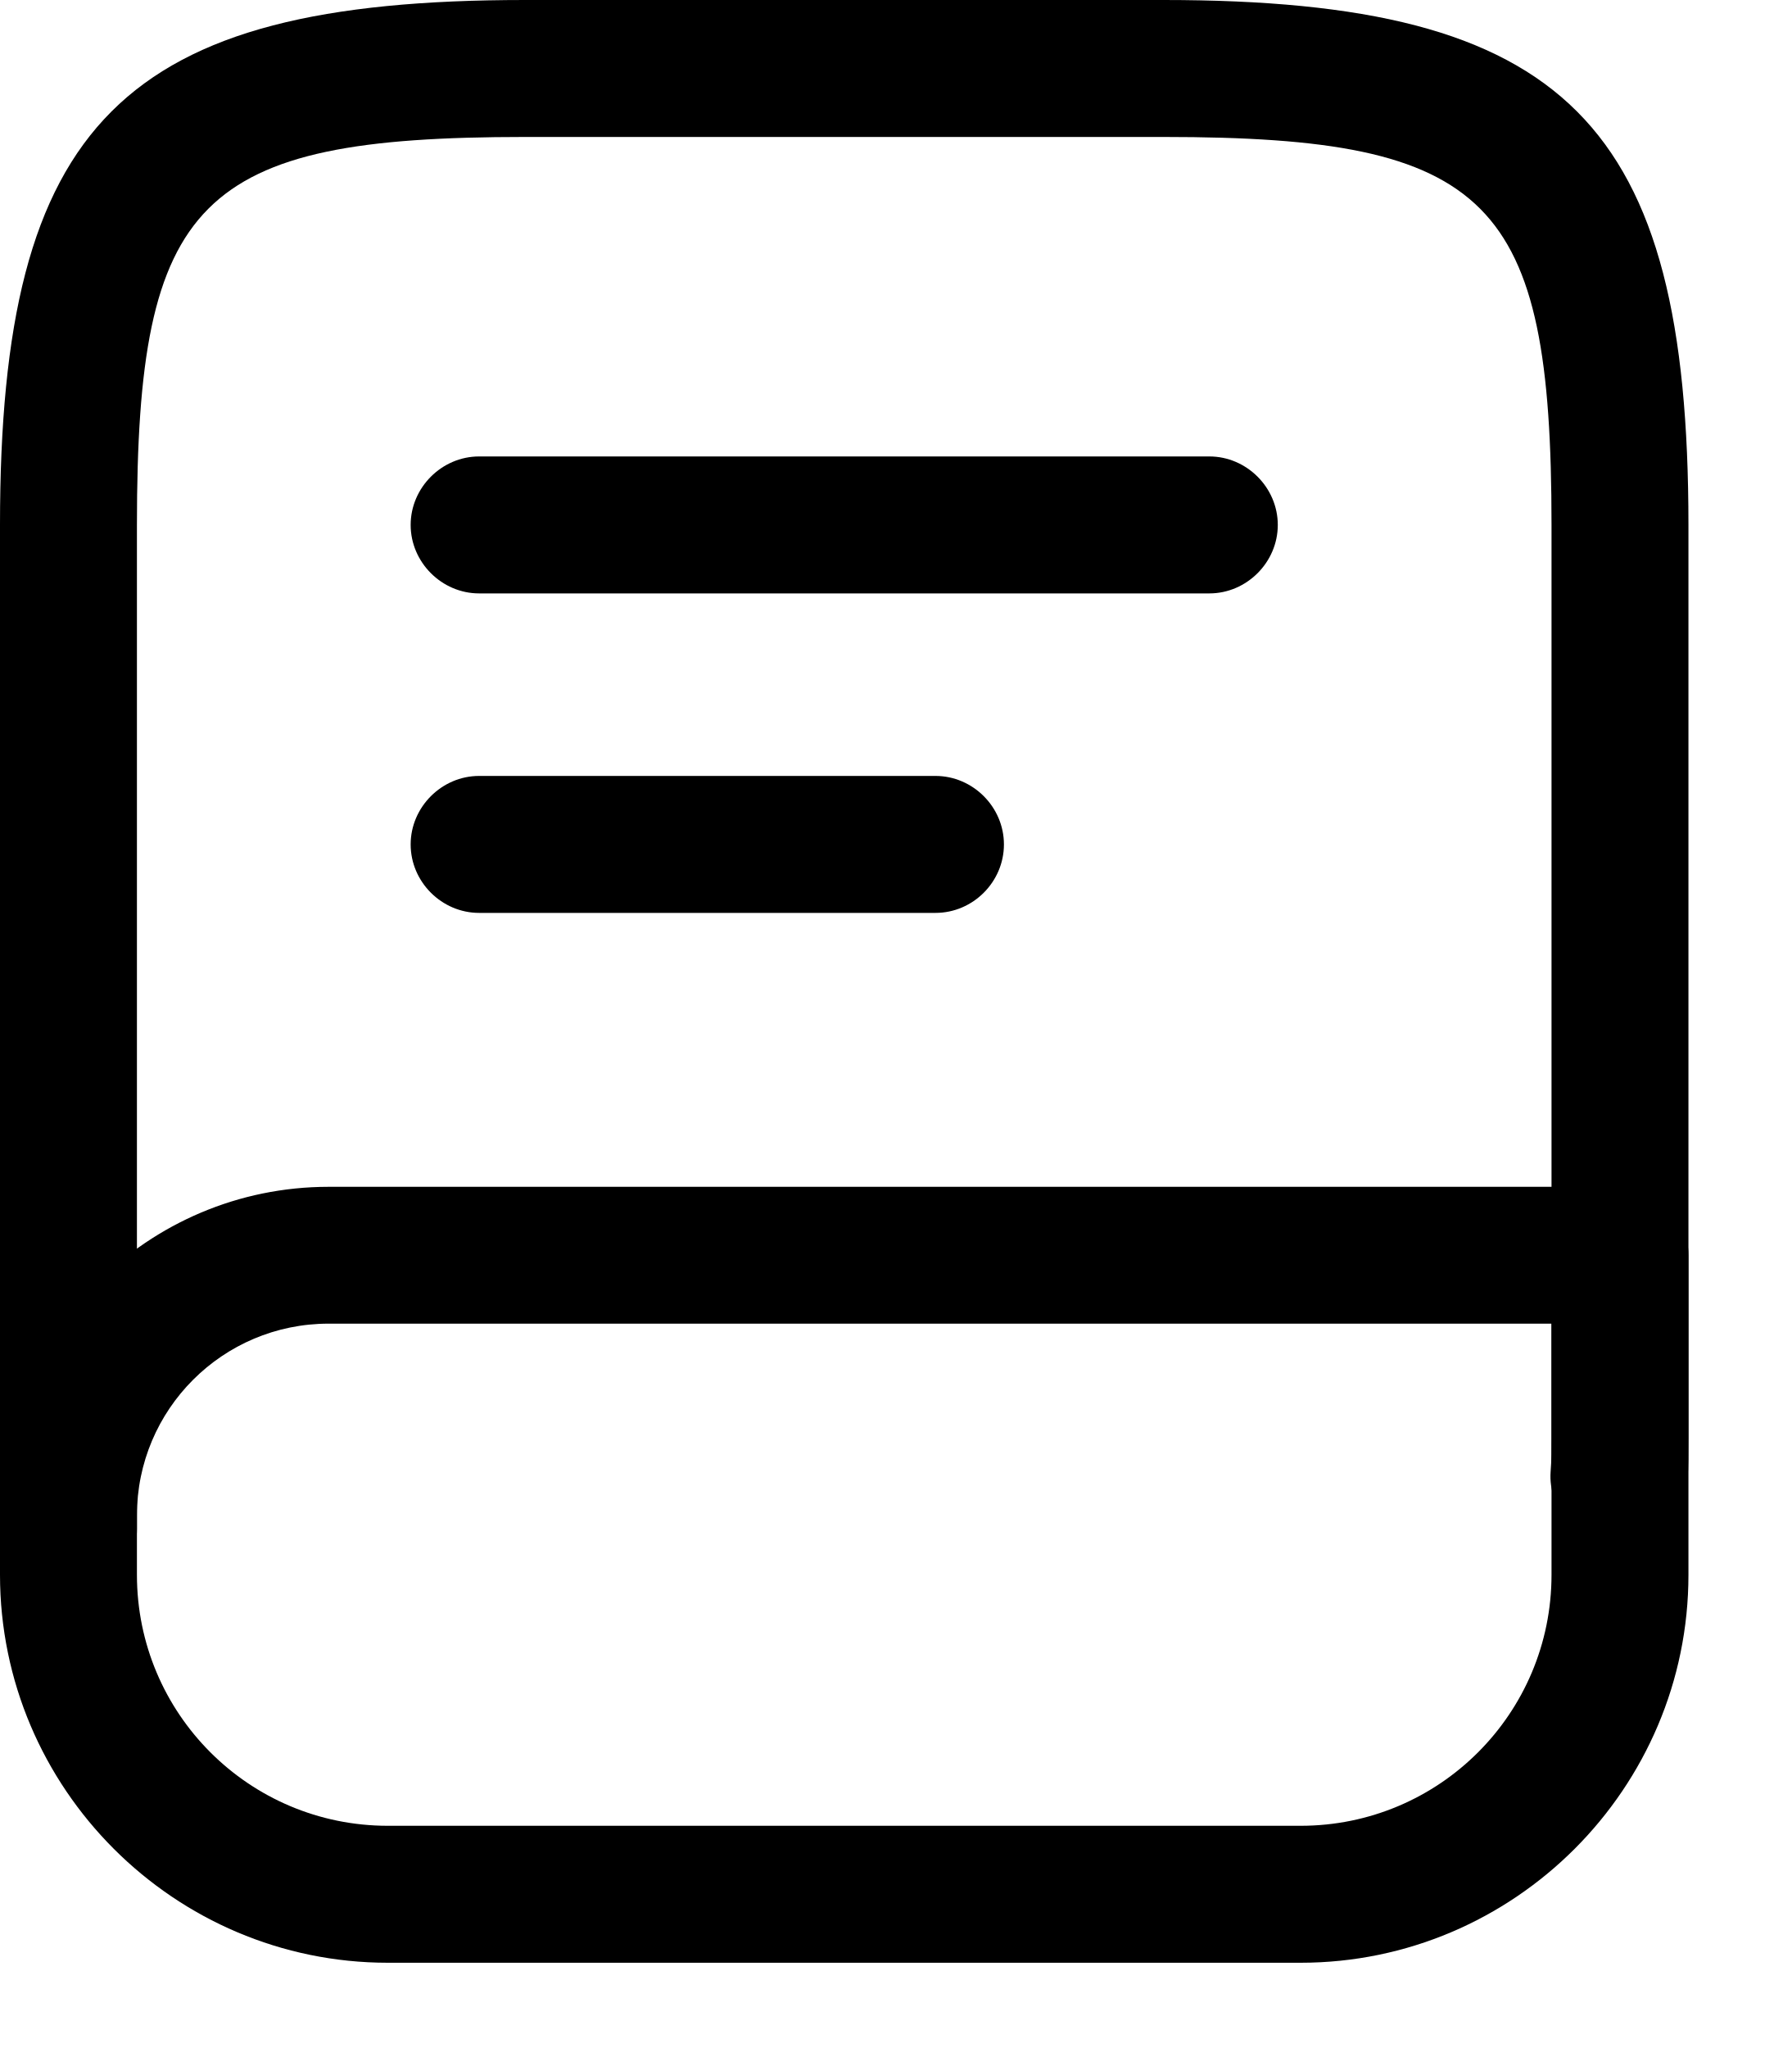
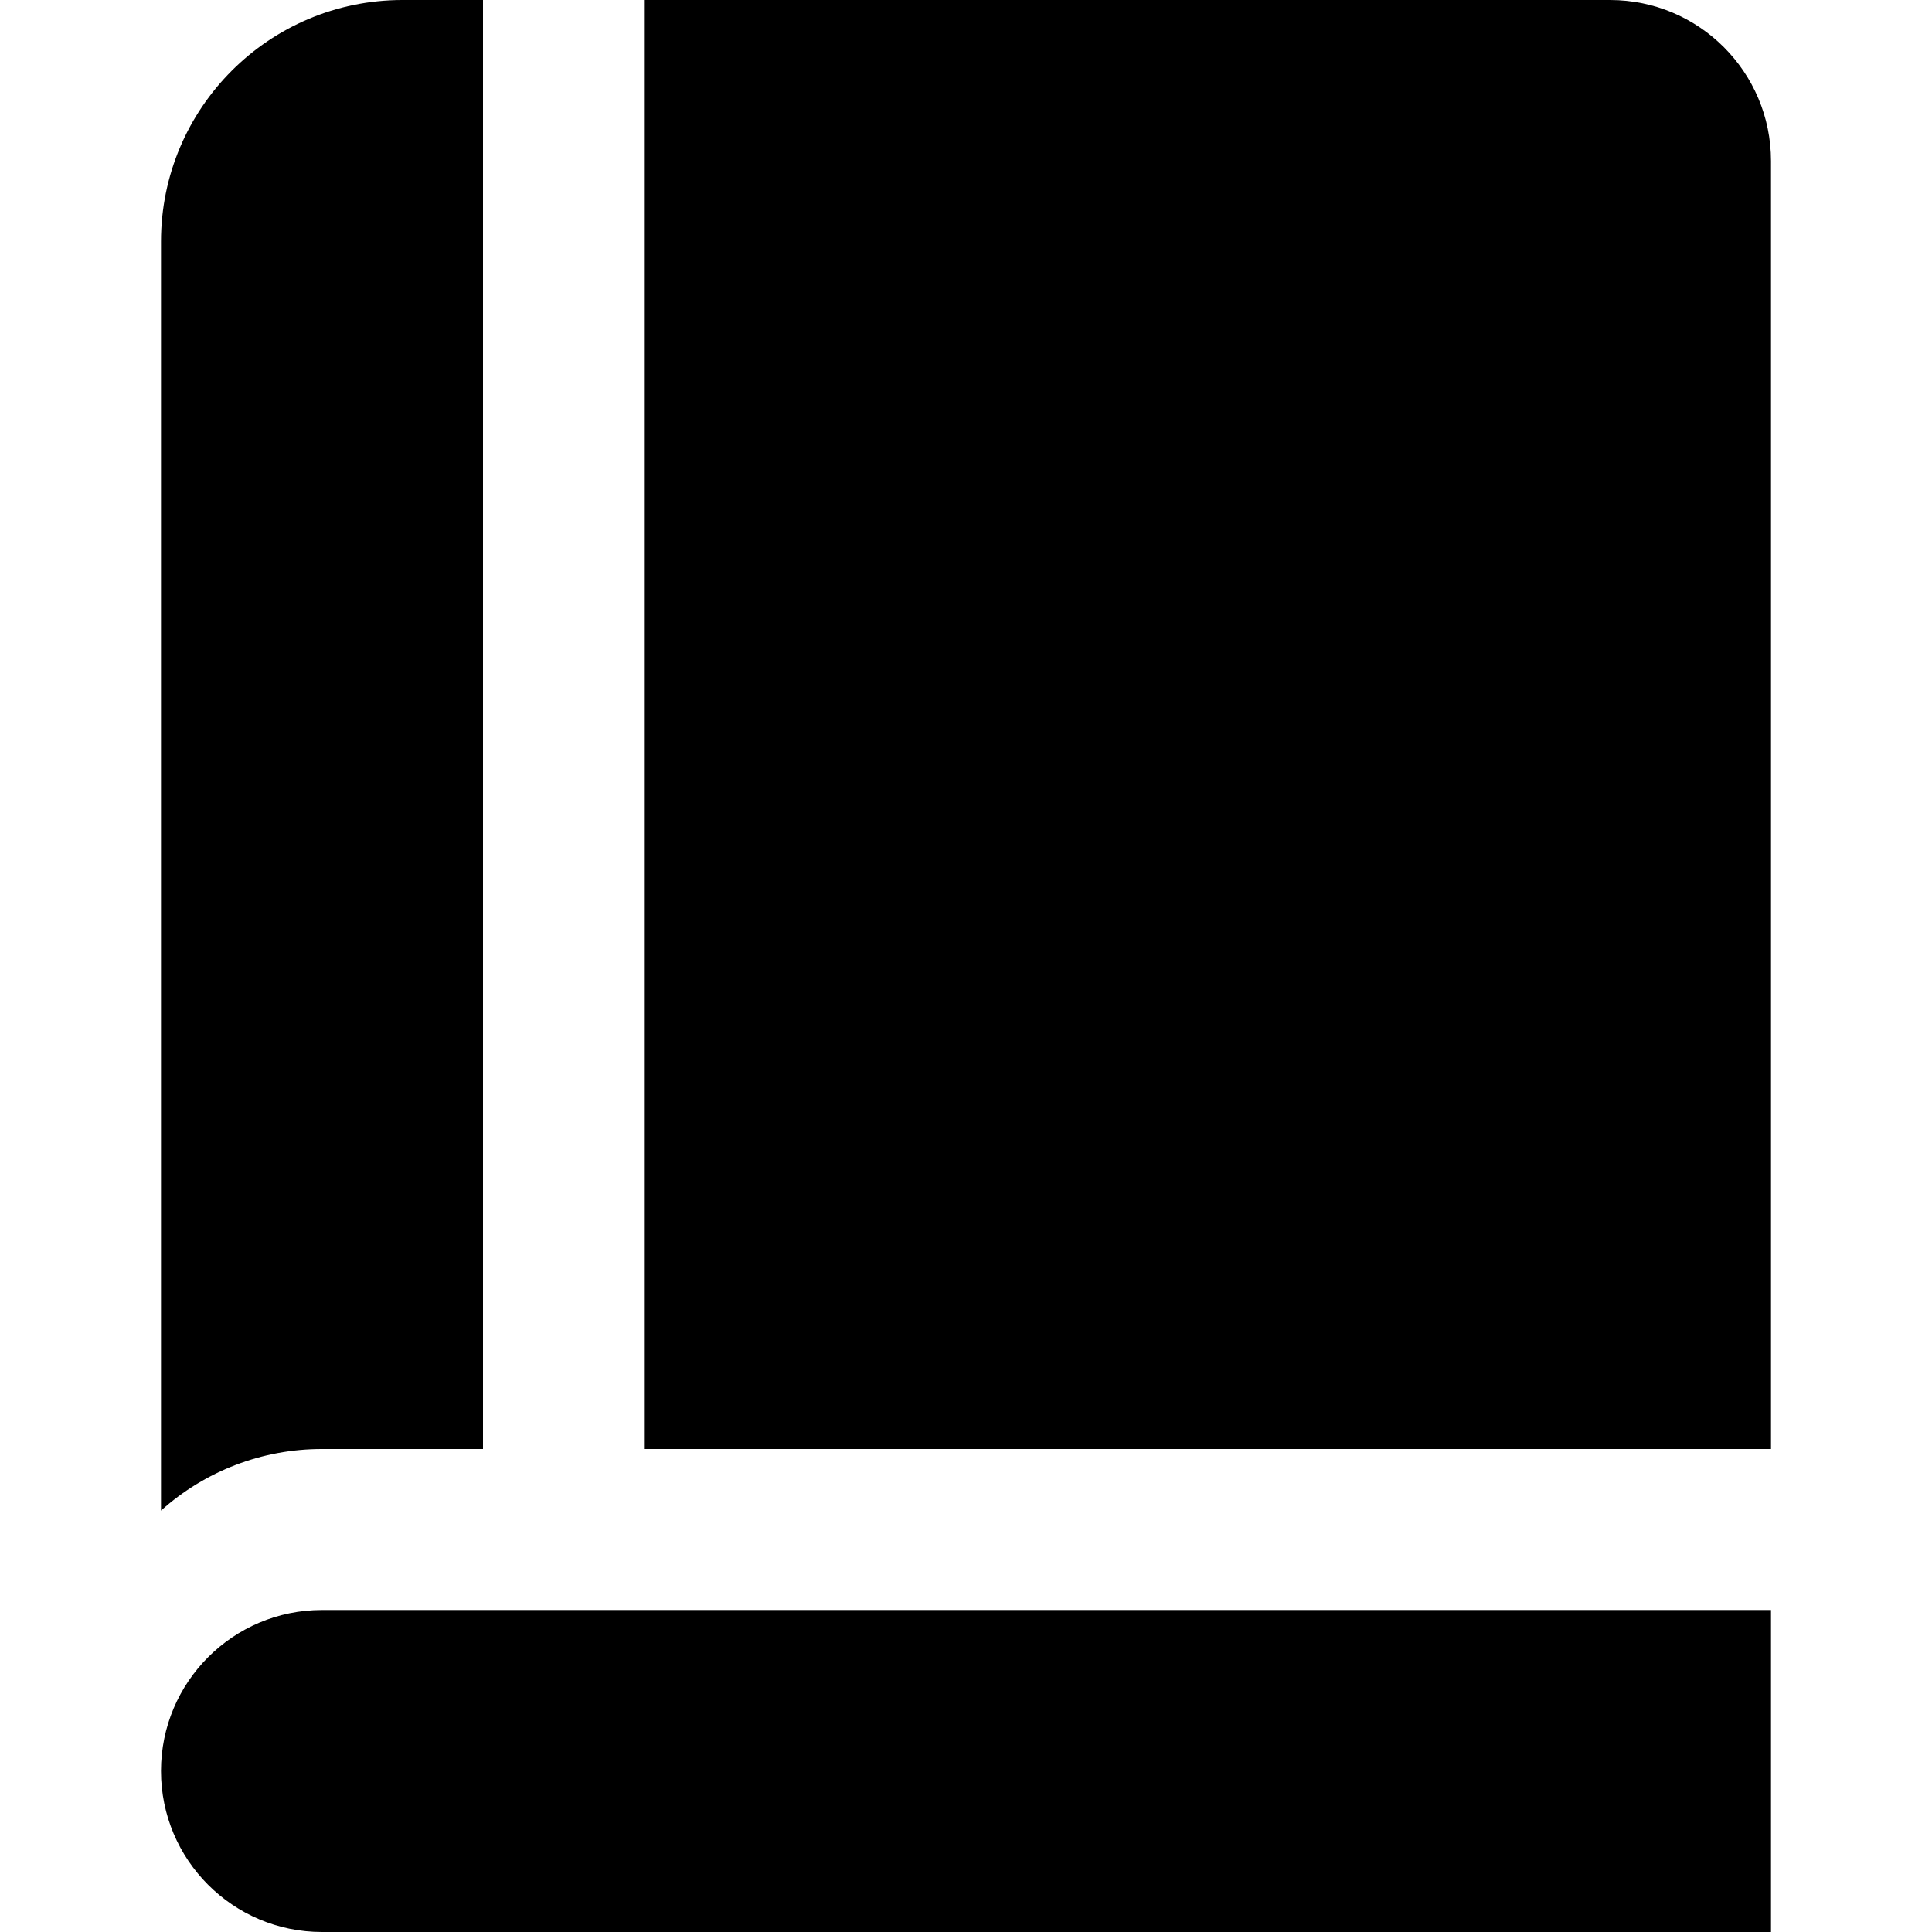
- <svg xmlns="http://www.w3.org/2000/svg" viewBox="0 0 14 16" fill="none">
-   <path d="M0.535 12.481C0.242 12.481 0 12.239 0 11.946V4.101C0 0.956 0.956 0 4.101 0H9.093C12.239 0 13.194 0.956 13.194 4.101V11.233C13.194 11.347 13.194 11.454 13.187 11.568C13.166 11.861 12.902 12.089 12.617 12.067C12.324 12.046 12.096 11.789 12.117 11.497C12.124 11.411 12.124 11.319 12.124 11.233V4.101C12.124 1.555 11.647 1.07 9.093 1.07H4.101C1.548 1.07 1.07 1.555 1.07 4.101V11.946C1.07 12.239 0.827 12.481 0.535 12.481Z" fill="currentColor" />
-   <path d="M10.163 15.334H3.031C1.362 15.334 0 13.972 0 12.303V11.839C0 10.42 1.155 9.272 2.568 9.272H12.659C12.952 9.272 13.194 9.514 13.194 9.807V12.303C13.194 13.972 11.832 15.334 10.163 15.334ZM2.568 10.341C1.74 10.341 1.07 11.012 1.07 11.839V12.303C1.07 13.387 1.947 14.264 3.031 14.264H10.163C11.247 14.264 12.124 13.387 12.124 12.303V10.341H2.568Z" fill="currentColor" />
-   <path d="M9.45 4.636H3.744C3.452 4.636 3.209 4.393 3.209 4.101C3.209 3.809 3.452 3.566 3.744 3.566H9.45C9.742 3.566 9.985 3.809 9.985 4.101C9.985 4.393 9.742 4.636 9.45 4.636Z" fill="currentColor" />
-   <path d="M7.31 7.132H3.744C3.452 7.132 3.209 6.89 3.209 6.597C3.209 6.305 3.452 6.062 3.744 6.062H7.31C7.603 6.062 7.845 6.305 7.845 6.597C7.845 6.89 7.603 7.132 7.31 7.132Z" fill="currentColor" />
+ <svg xmlns="http://www.w3.org/2000/svg" version="1.1" id="Layer_1" x="0px" y="0px" viewBox="0 0 512 512" style="enable-background:new 0 0 512 512;" xml:space="preserve" fill="currentColor">
+   <path d="M426.667,0h-256v384h298.667V42.667C469.333,19.103,450.231,0,426.667,0z" />
+   <path d="M106.667,0c-35.346,0-64,28.654-64,64v336.32c11.715-10.528,26.916-16.342,42.667-16.32H128V0H106.667z" />
+   <path d="M469.333,512h-384c-23.564,0-42.667-19.102-42.667-42.667l0,0c0-23.564,19.103-42.667,42.667-42.667h384V512z" />
</svg>
